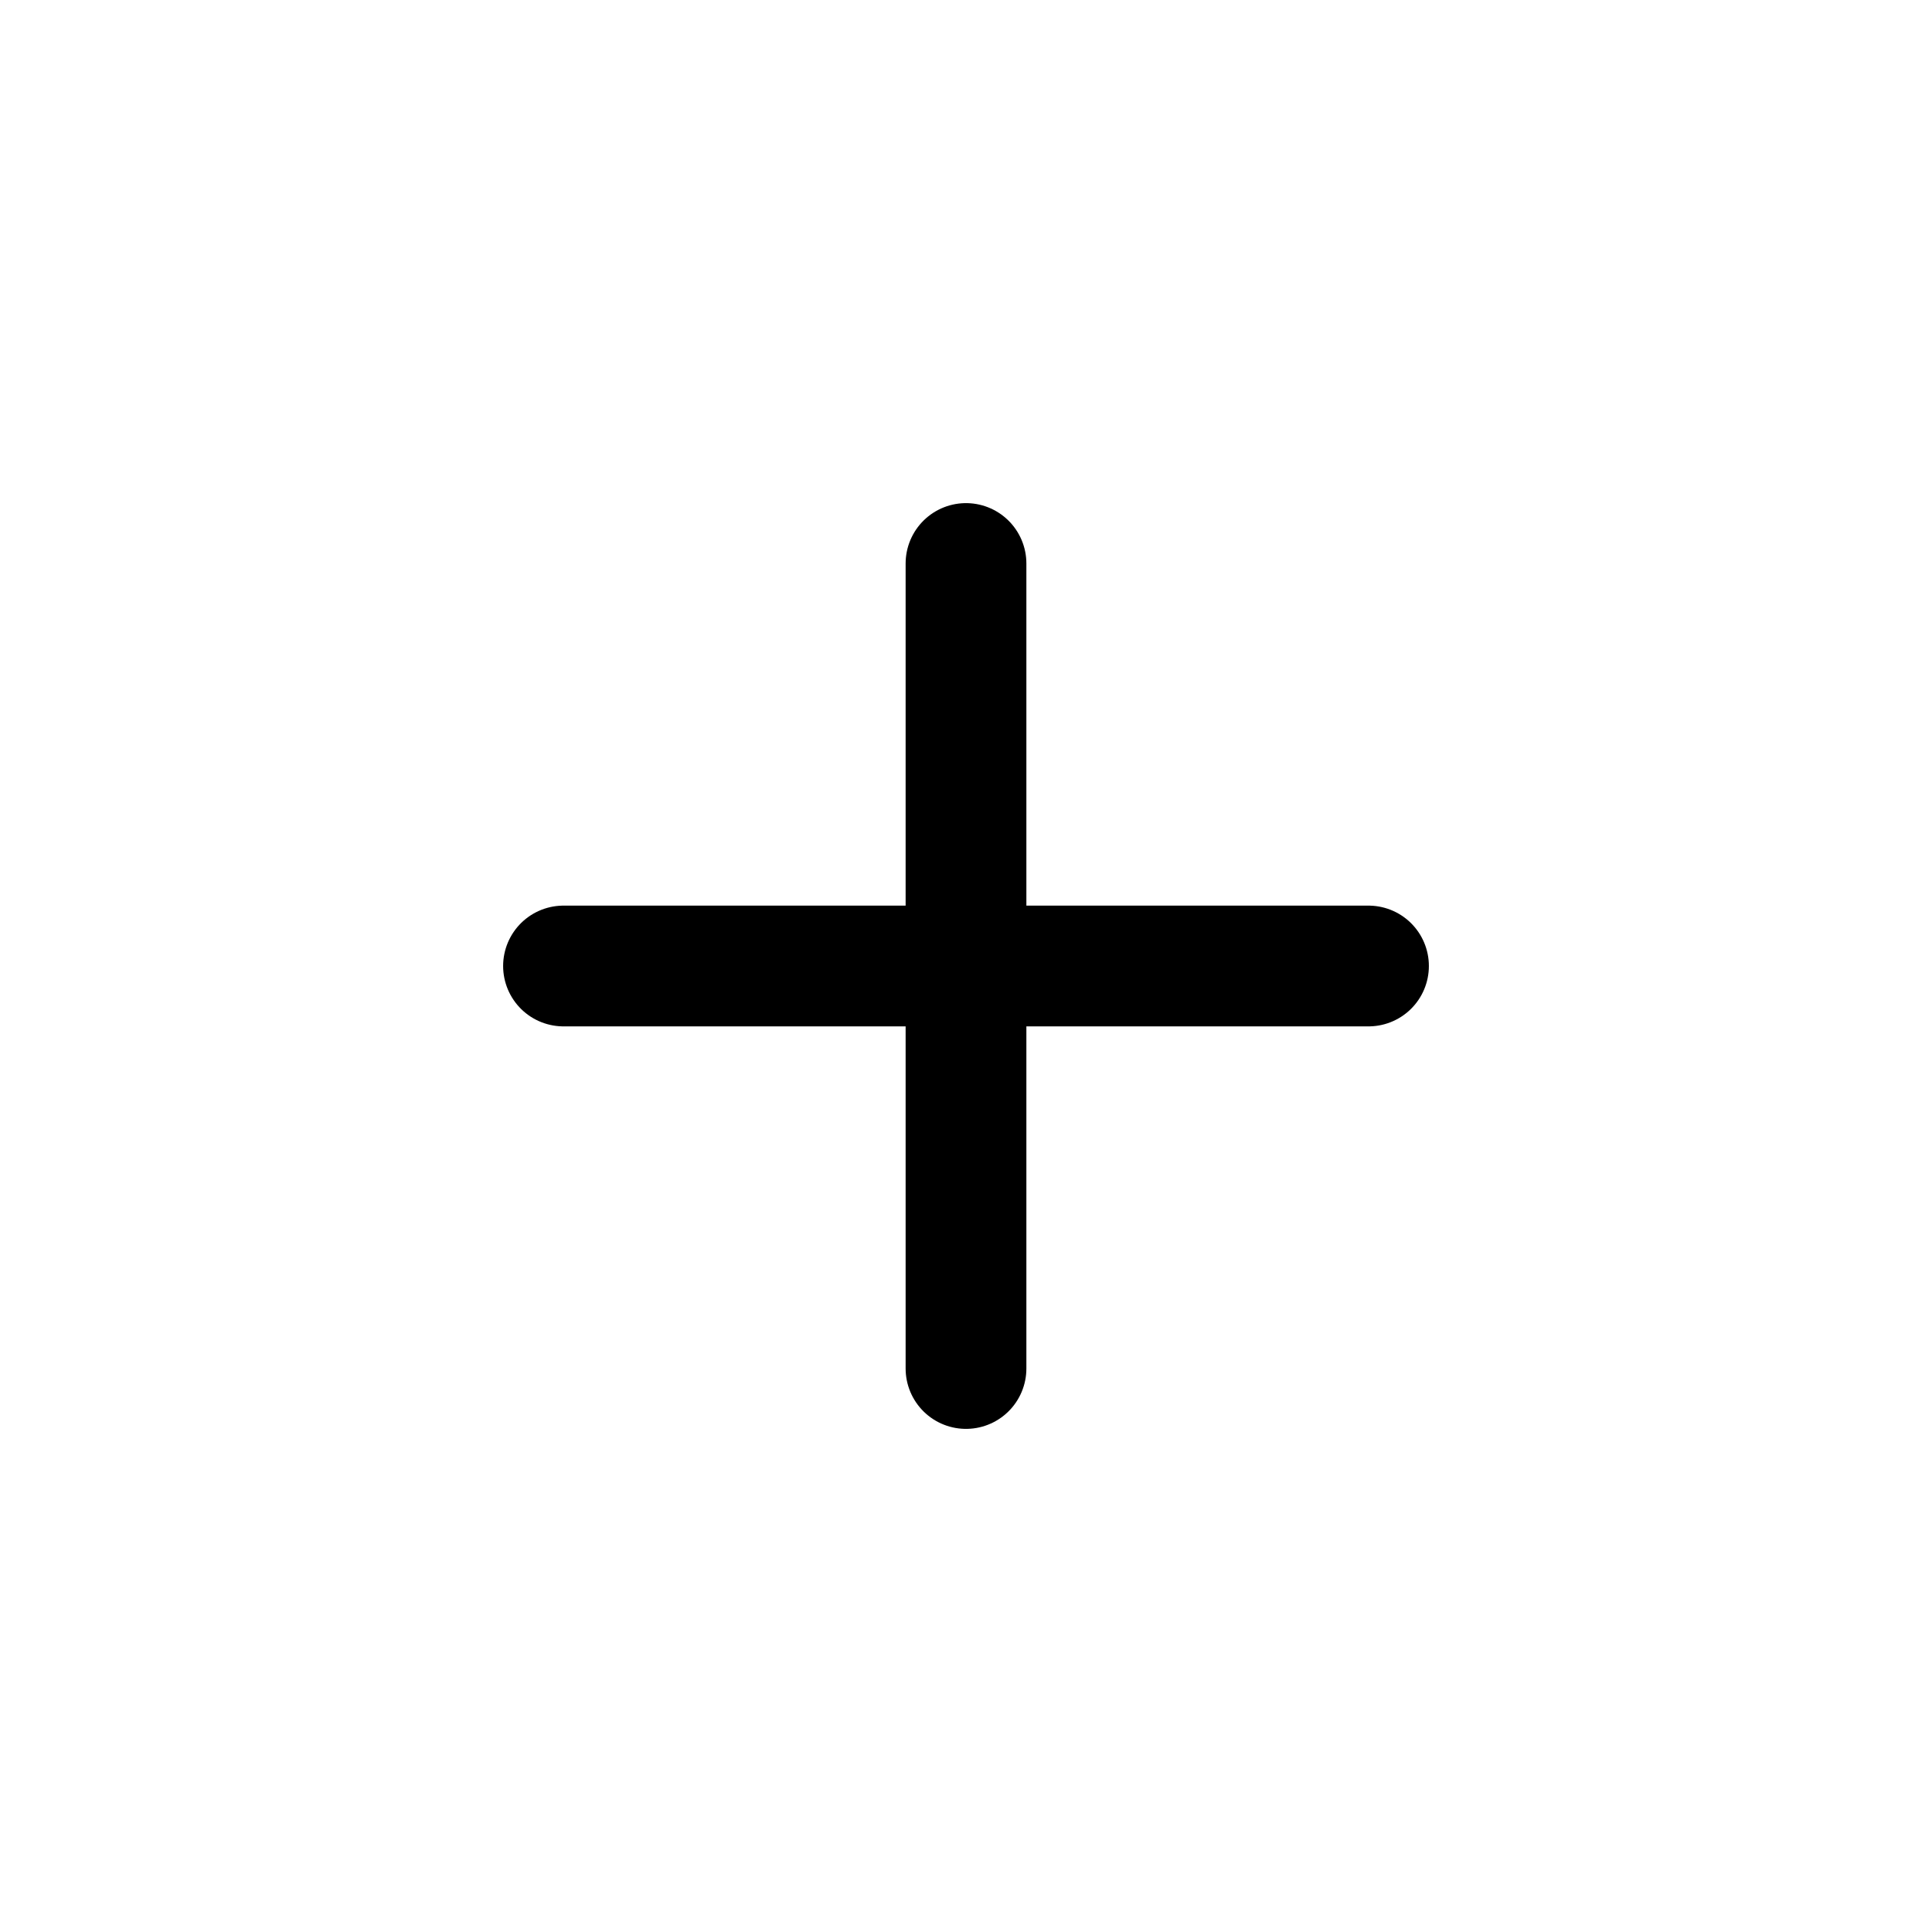
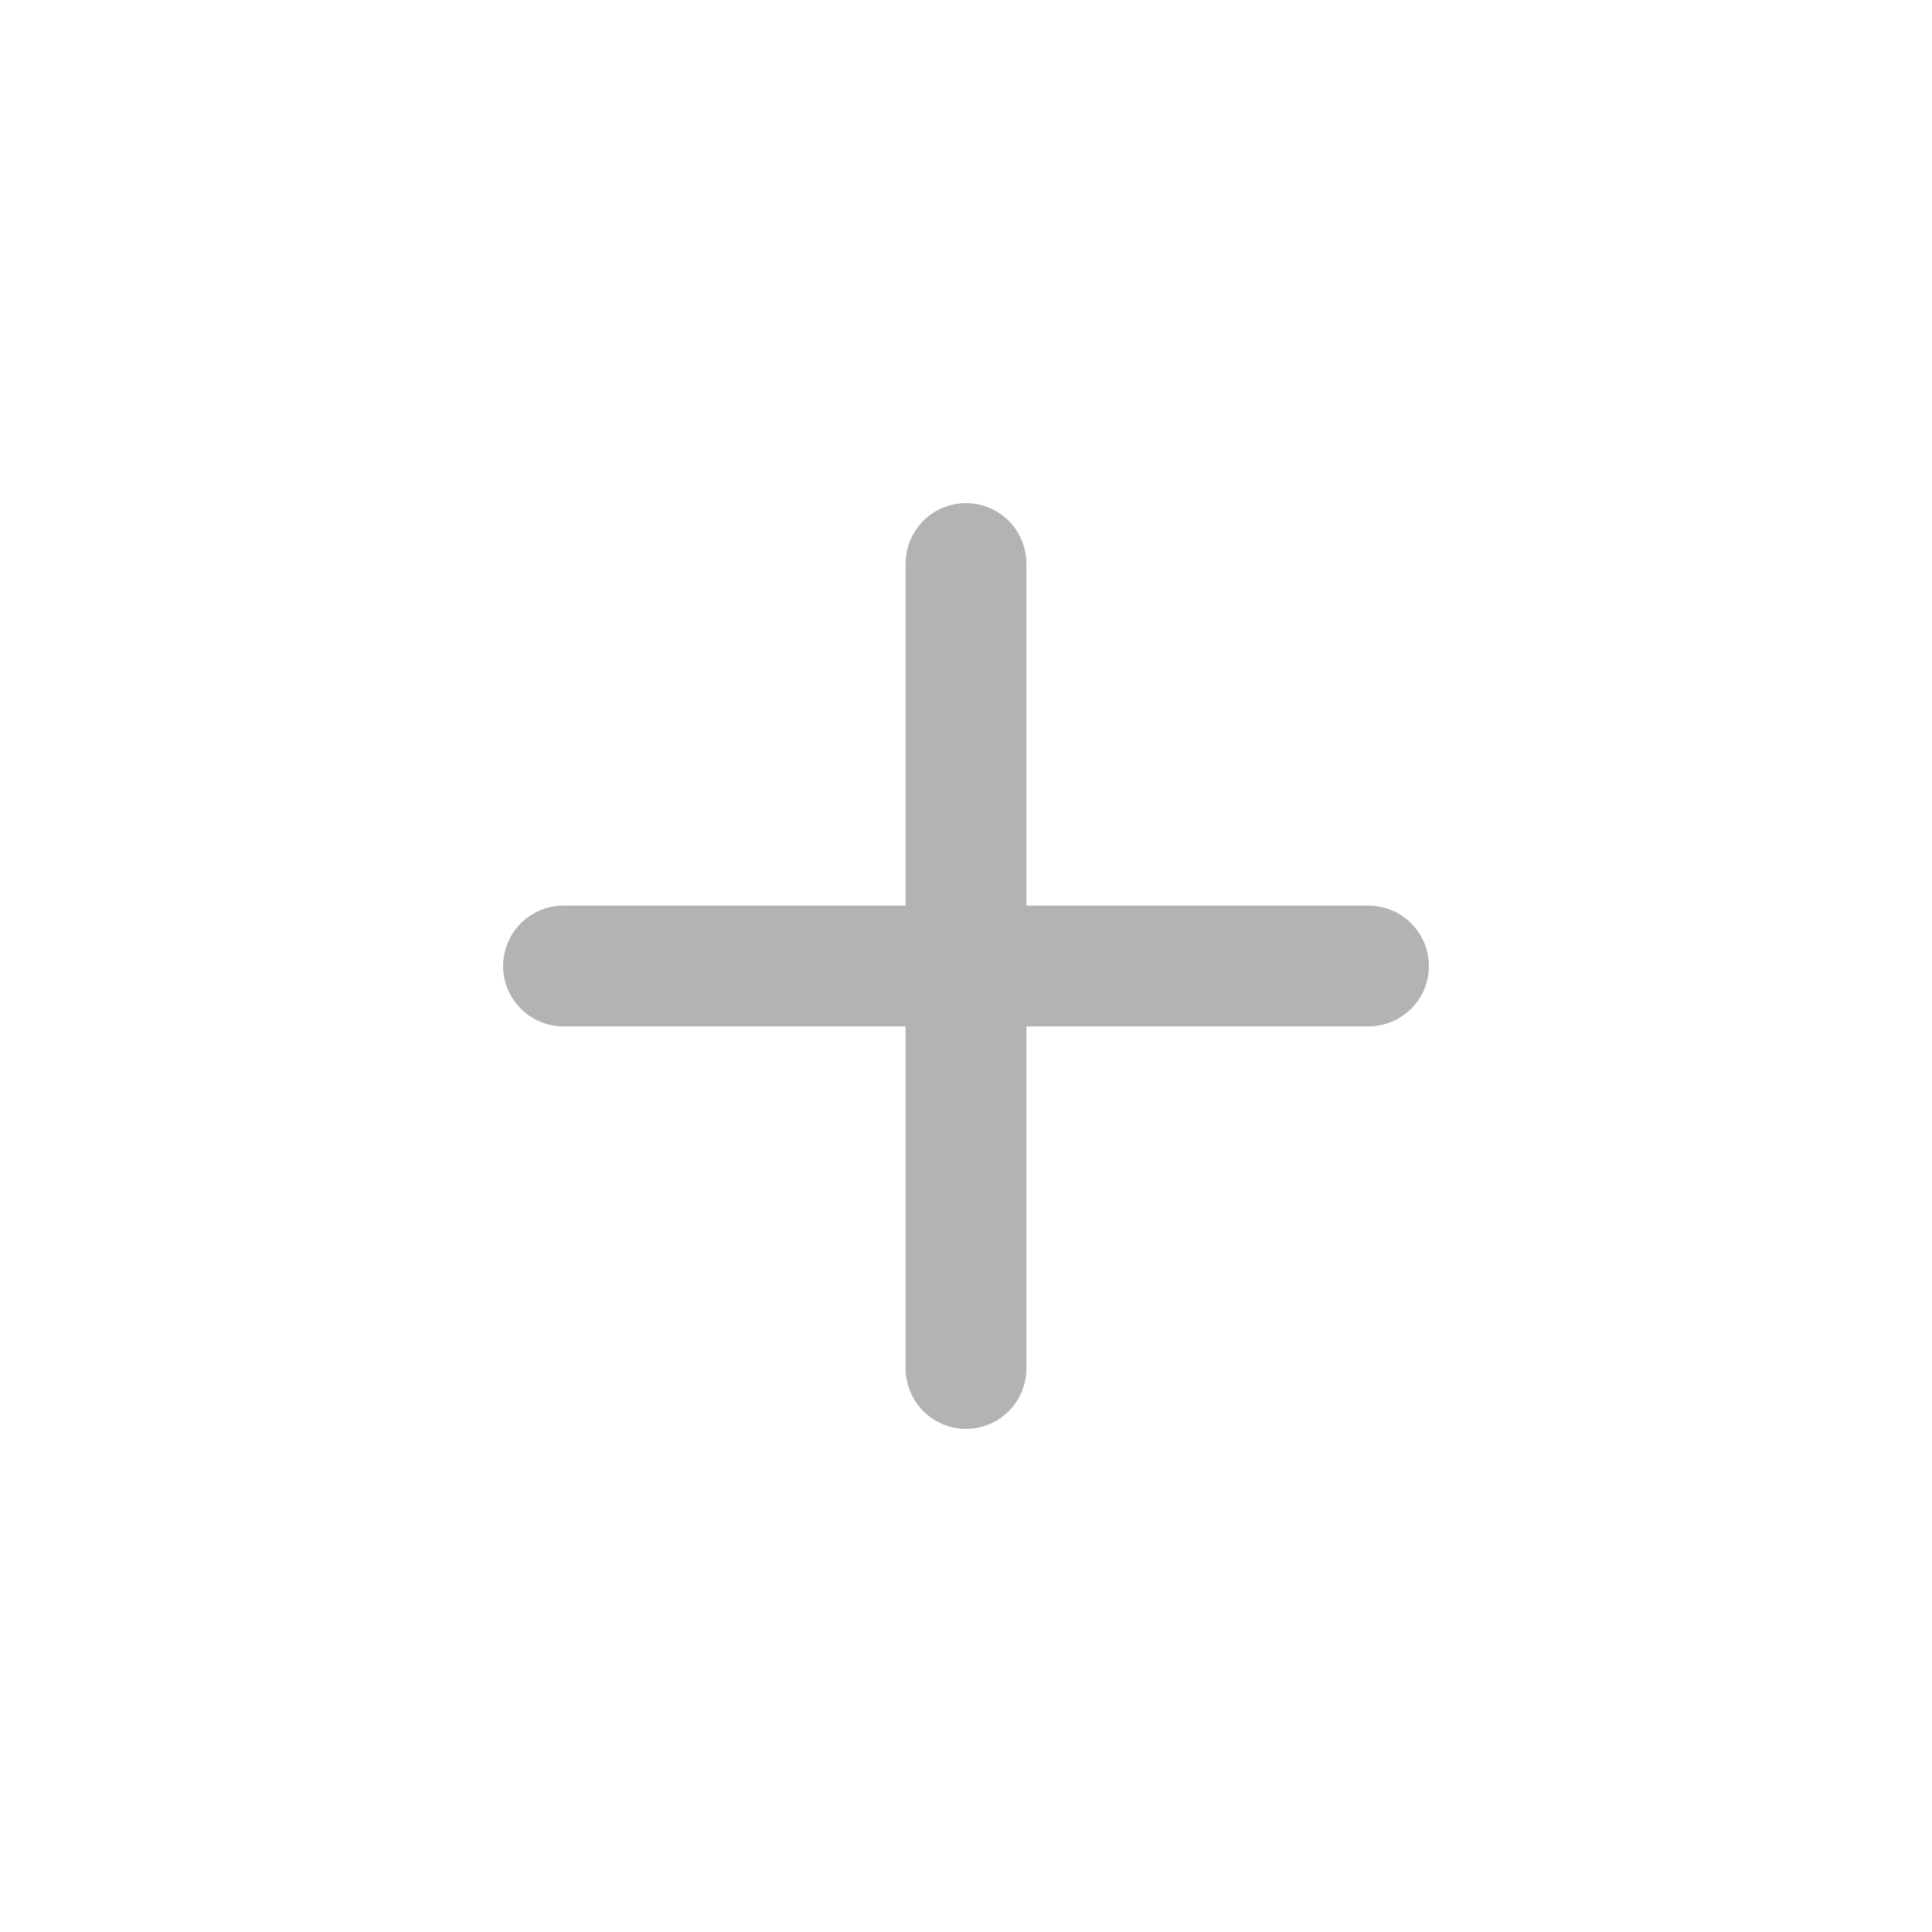
- <svg xmlns="http://www.w3.org/2000/svg" width="24px" height="24px" viewBox="0 0 24 24" fill="none">
-   <path d="M12 17V7" stroke="black" stroke-width="1.5" stroke-linecap="round" />
-   <path d="M7 12L17 12" stroke="black" stroke-width="1.5" stroke-linecap="round" />
+ <svg xmlns="http://www.w3.org/2000/svg" version="1.1" id="Layer_1" x="0px" y="0px" viewBox="0 0 24 24" style="enable-background:new 0 0 24 24;" xml:space="preserve">
+   <style type="text/css">
+ 	.st0{fill:none;stroke:#B3B3B3;stroke-width:1.5;stroke-linecap:round;}
+ </style>
+   <path class="st0" d="M12,17V7" />
+   <path class="st0" d="M7,12h10" />
</svg>
